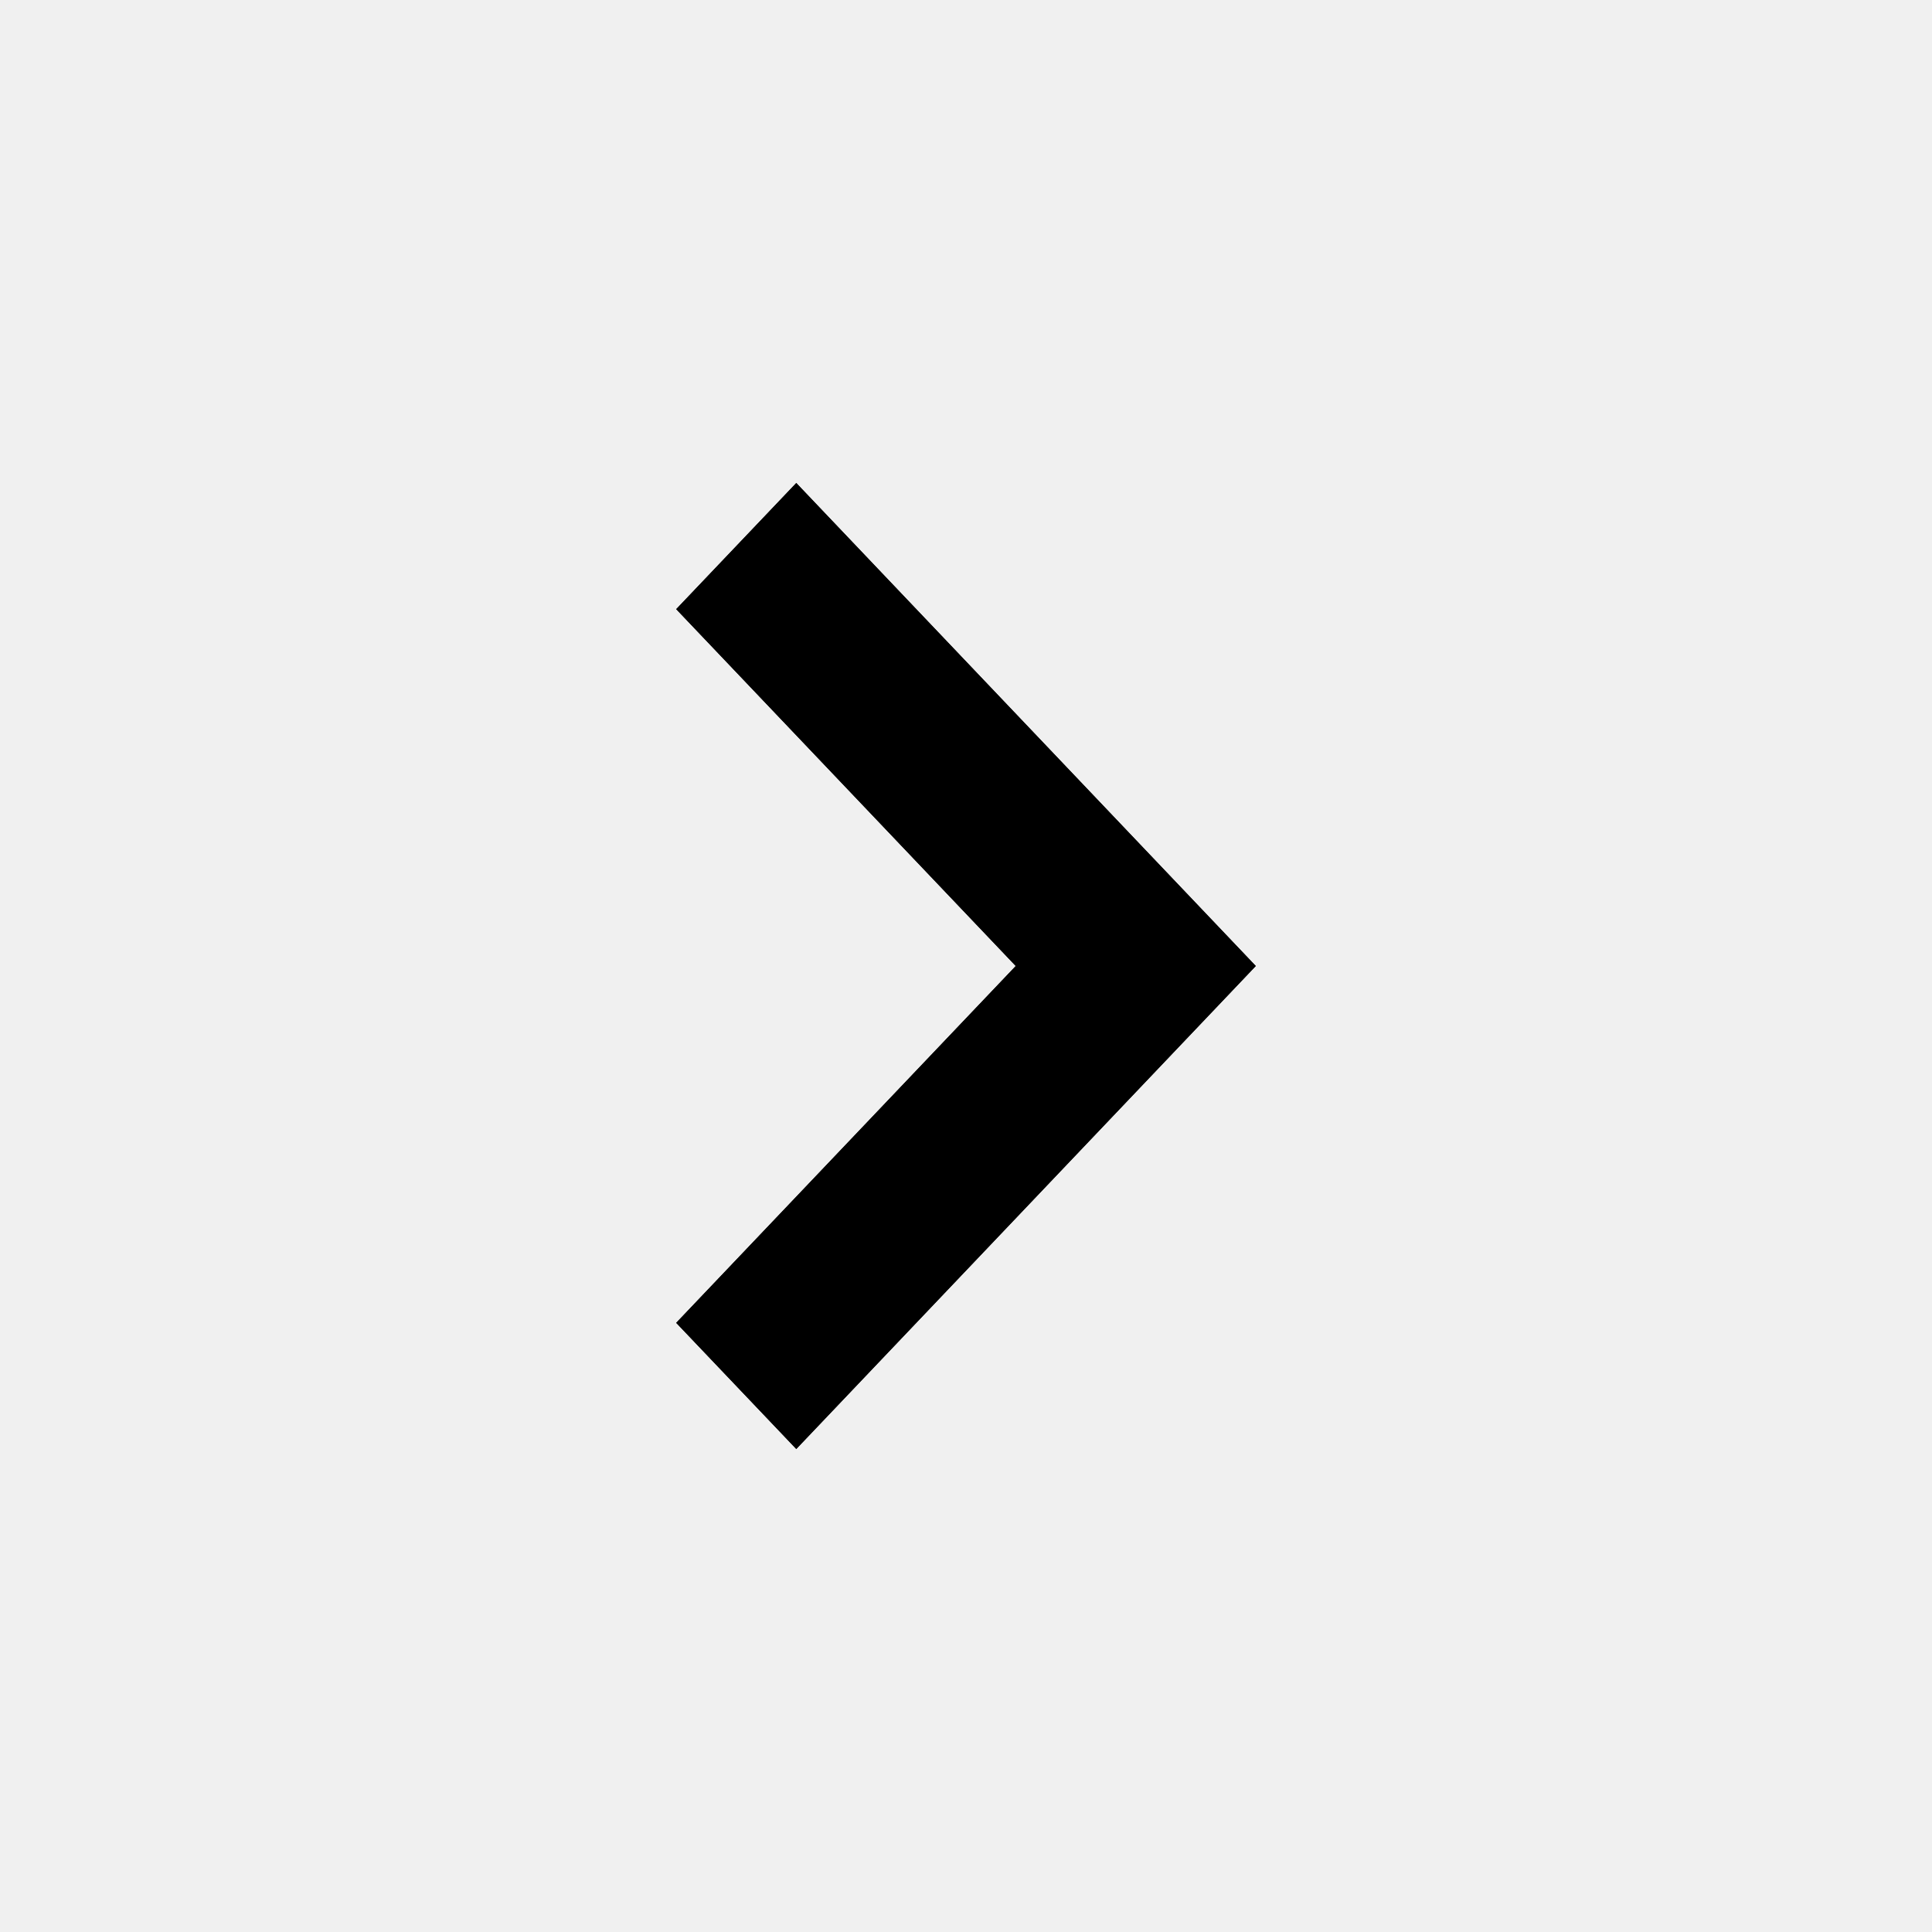
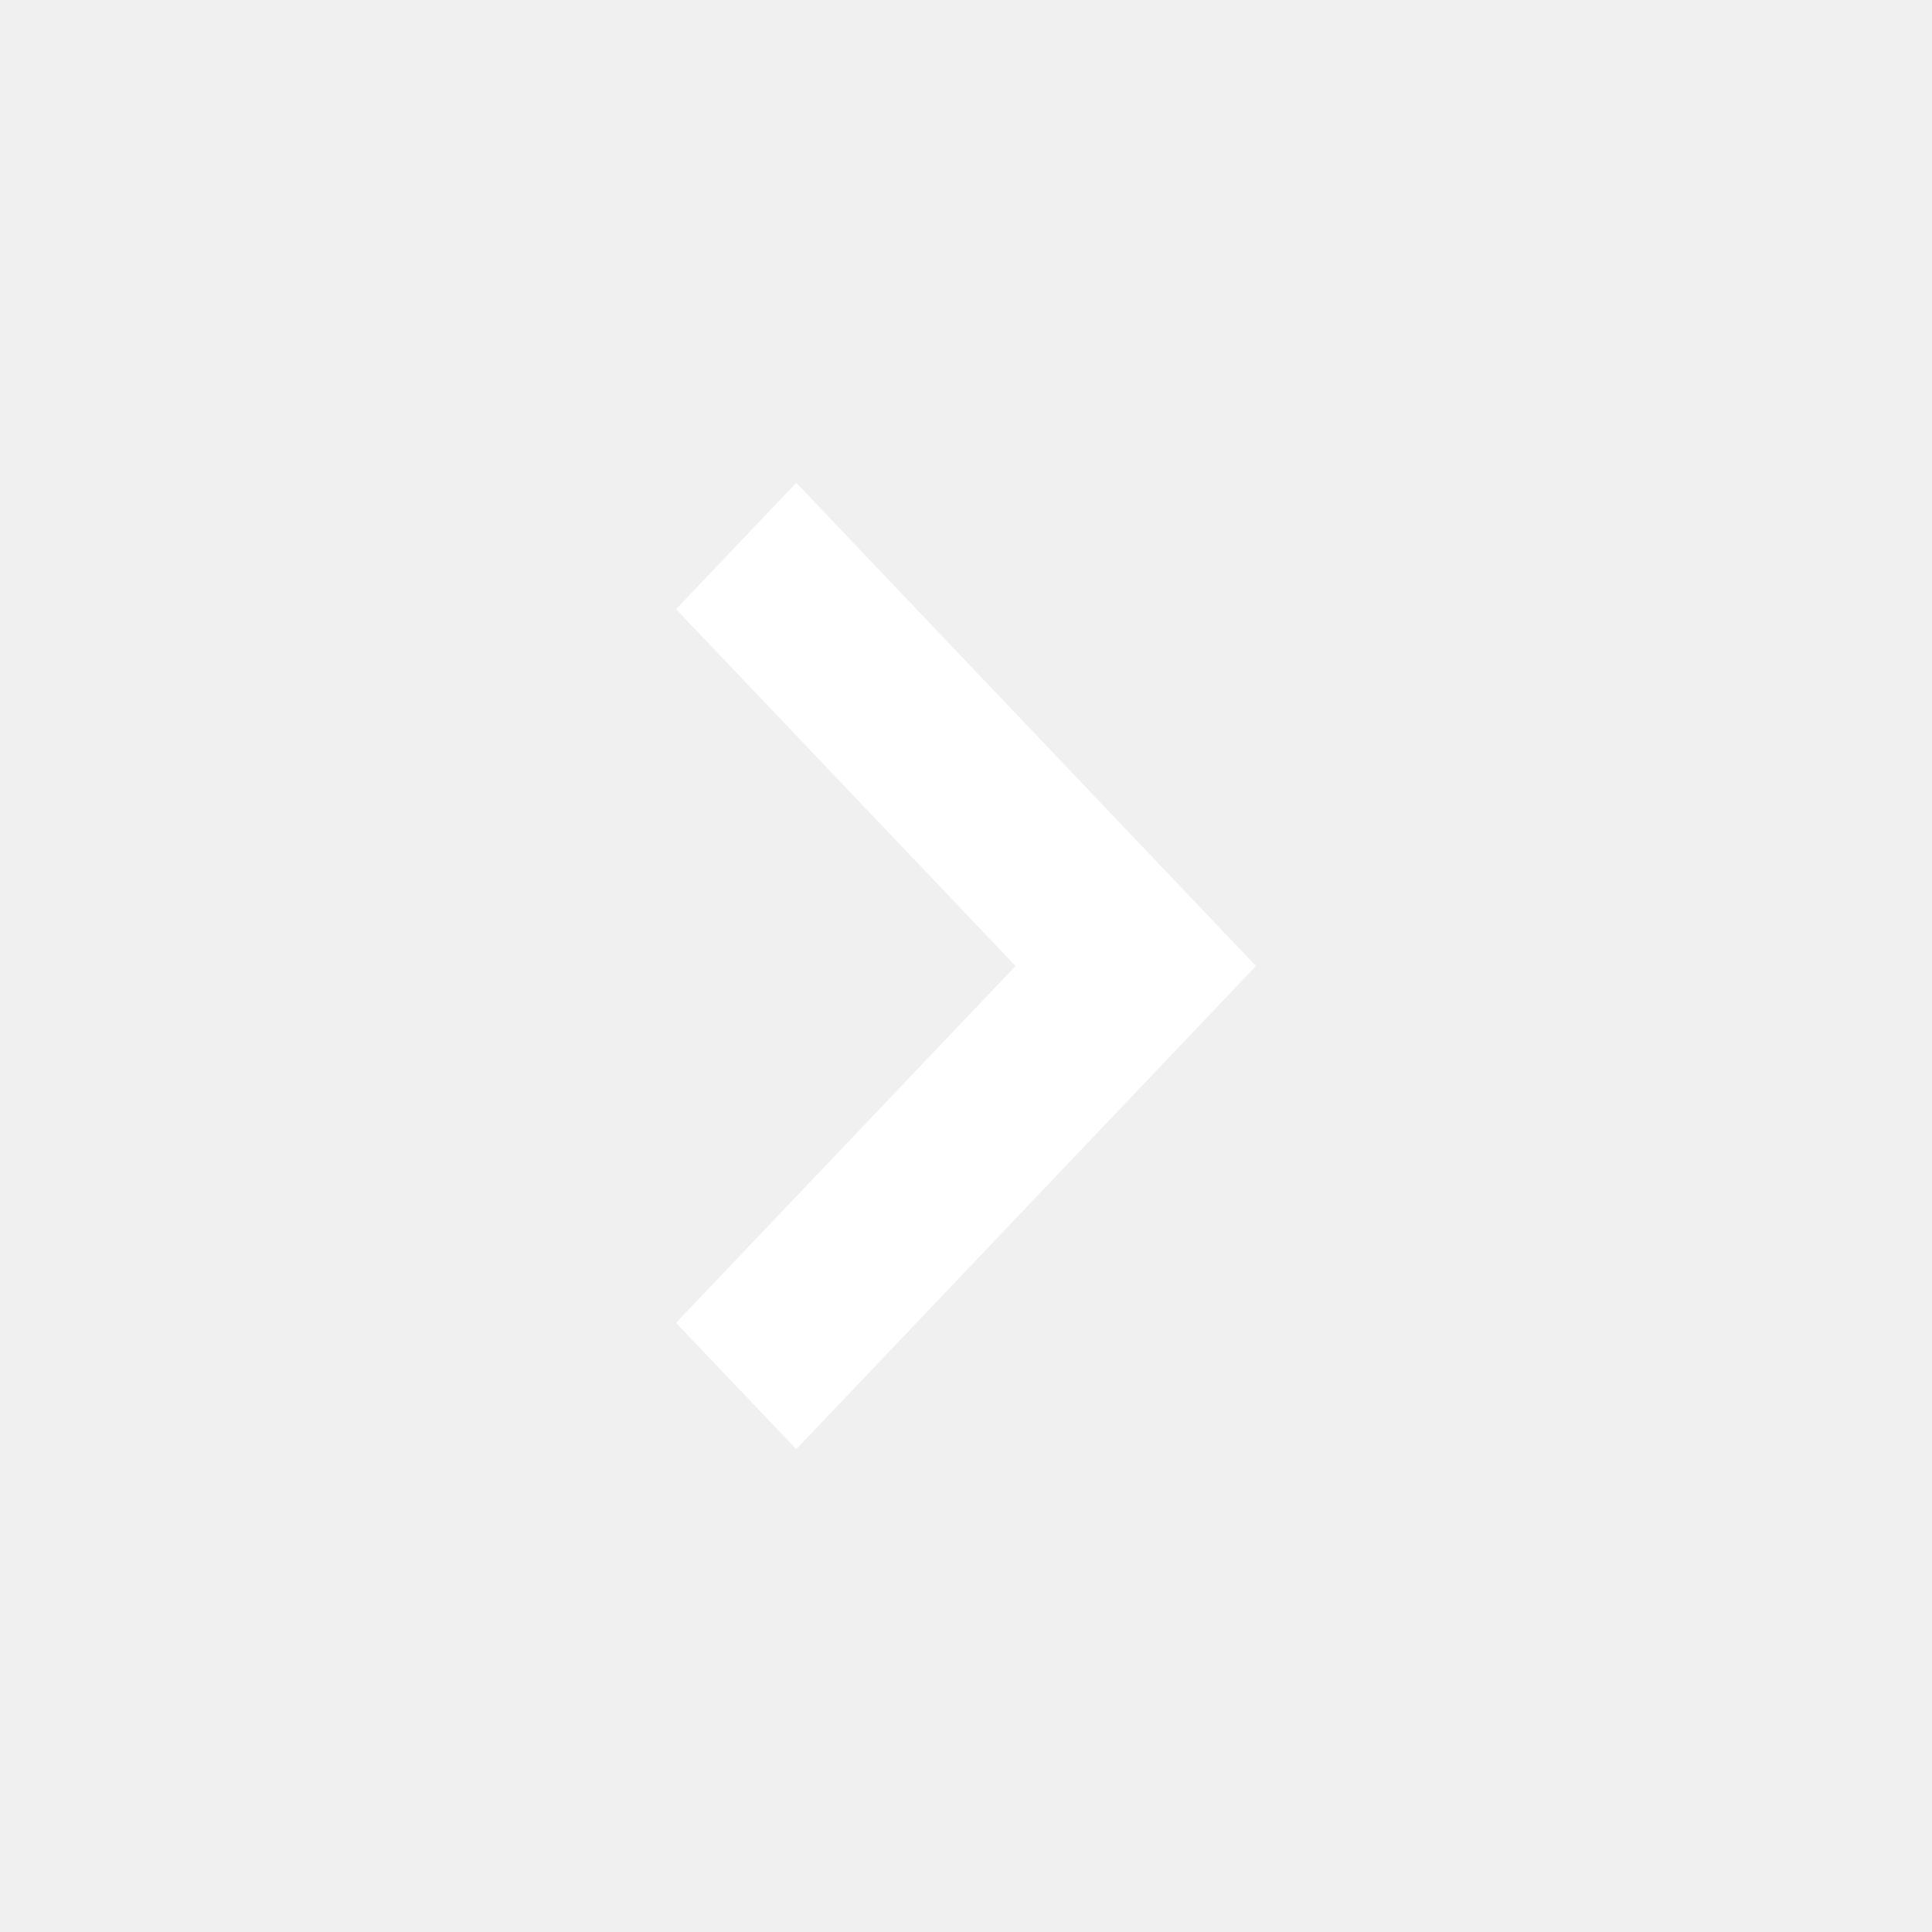
<svg xmlns="http://www.w3.org/2000/svg" width="20" height="20" viewBox="0 0 20 20" fill="none">
-   <path d="M10.515 10L7 13.694L8.243 15L13 10L8.243 5L7 6.306L10.515 10Z" fill="#111111" />
-   <mask id="mask0_2_18362" style="mask-type:alpha" maskUnits="userSpaceOnUse" x="7" y="5" width="6" height="10">
-     <path d="M10.515 10L7 13.694L8.243 15L13 10L8.243 5L7 6.306L10.515 10Z" fill="white" />
-   </mask>
-   <g mask="url(#mask0_2_18362)">
-     <rect width="20" height="20" fill="black" />
-   </g>
+   <path d="M10.515 10L7 13.694L8.243 15L13 10L8.243 5L7 6.306L10.515 10Z" fill="white" />
+   <path d="M10.515 10L7 13.694L8.243 15L13 10L8.243 5L7 6.306L10.515 10Z" fill="white" />
</svg>
